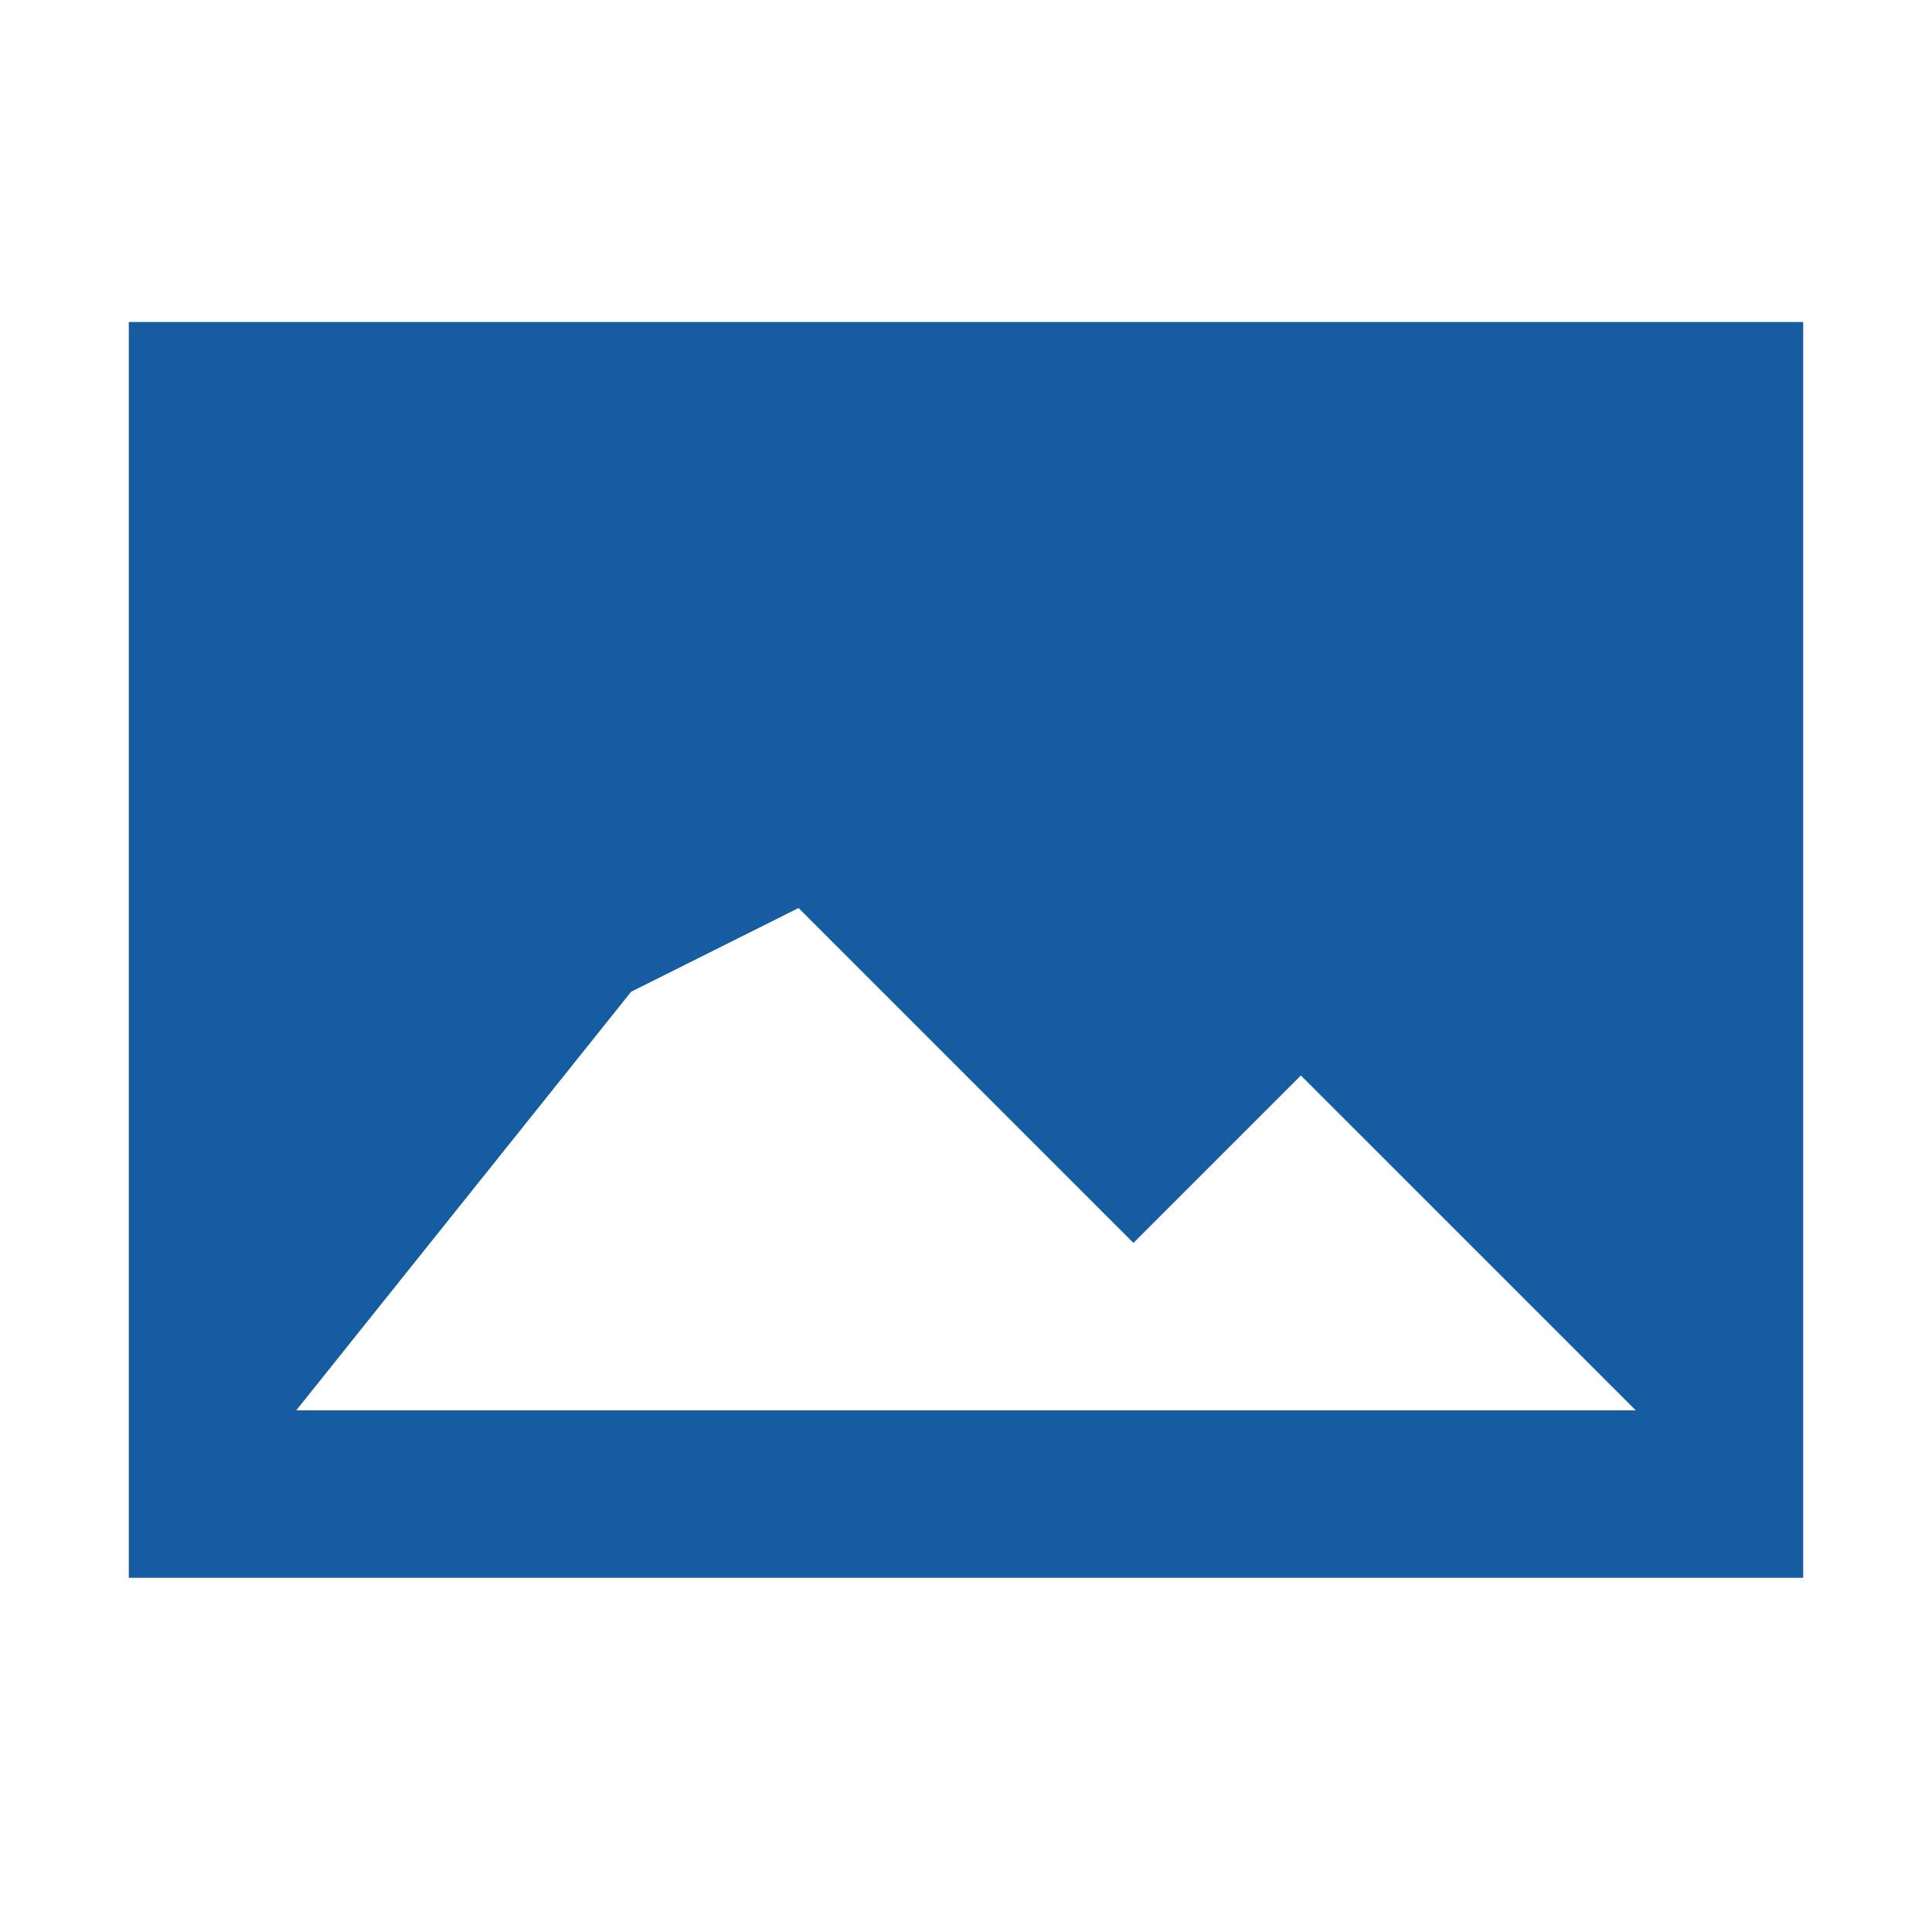
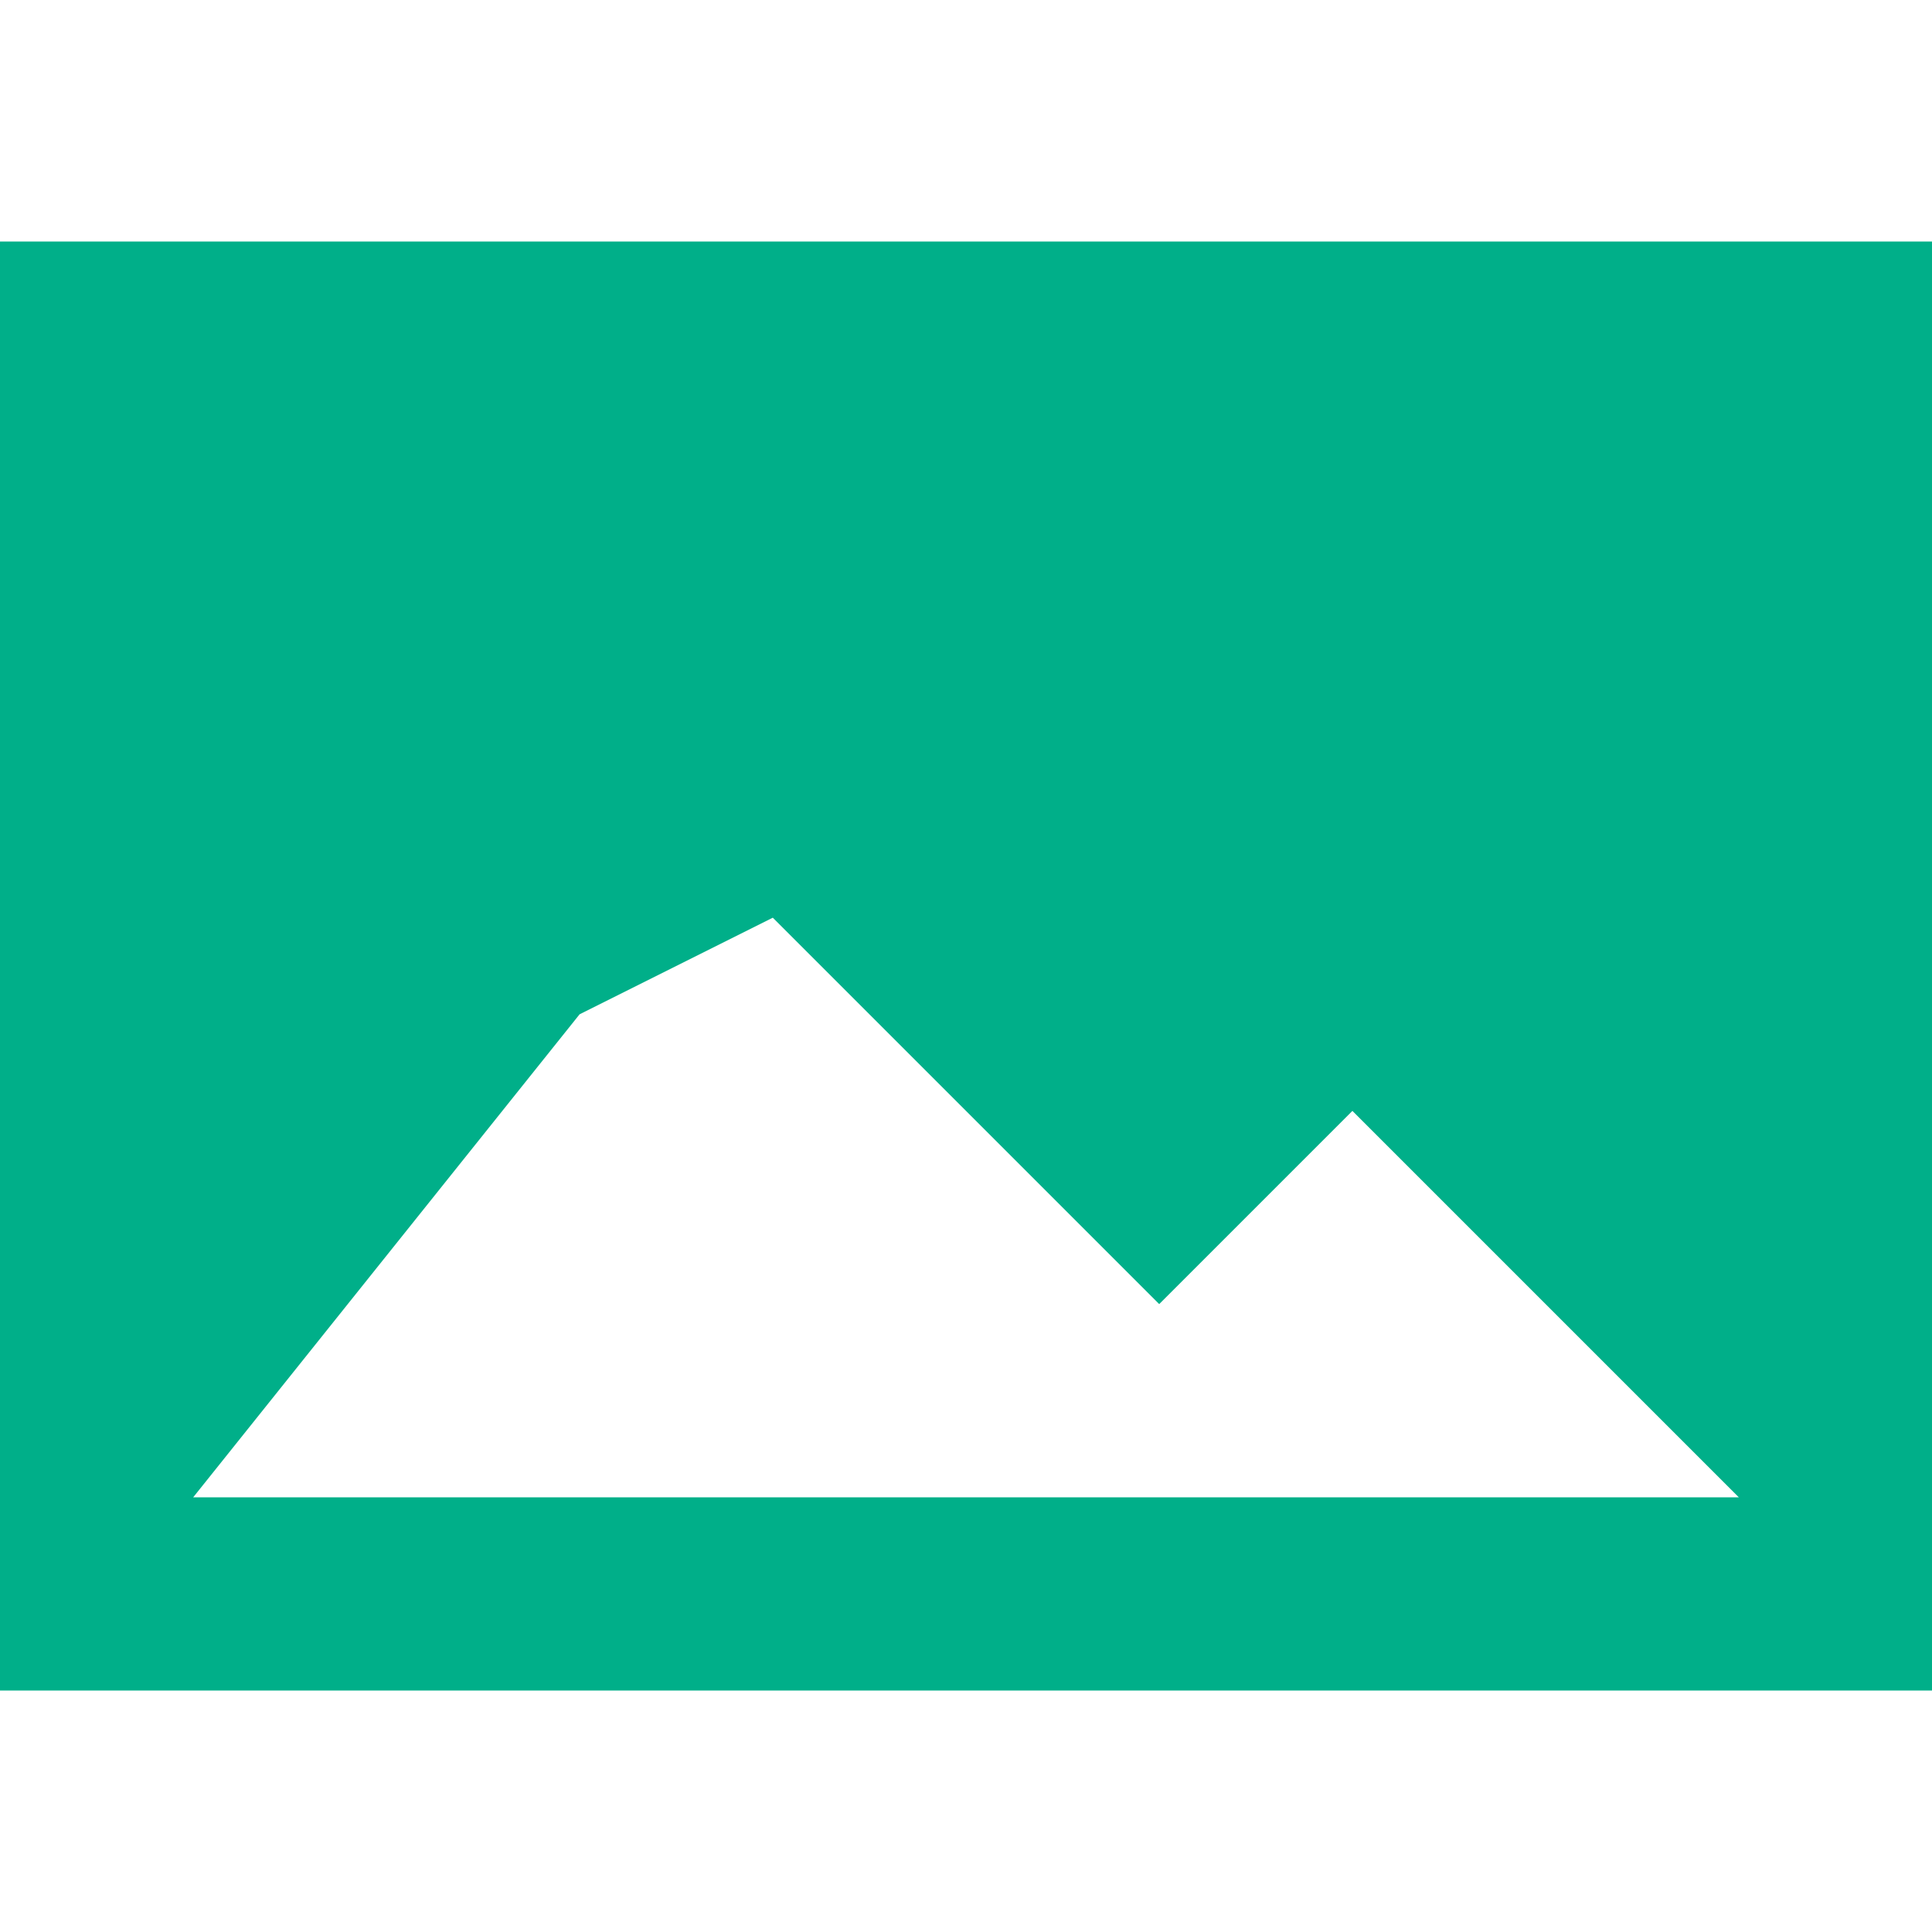
- <svg xmlns="http://www.w3.org/2000/svg" width="30px" height="30px" viewBox="0 0 30 30" version="1.1">
+ <svg xmlns="http://www.w3.org/2000/svg" width="24px" height="24px" viewBox="0 0 24 24" version="1.1">
  <defs />
  <g id="Page-1" stroke="none" stroke-width="1" fill="none" fill-rule="evenodd">
-     <g id="picture" fill="#165CA0">
-       <path d="M25.4,21.9 L20.2,16.7 L17.6,19.3 L12.4,14.1 L9.8,15.4 L4.6,21.9 L25.4,21.9 L25.4,21.9 Z M28,5 L28,24.5 L2,24.5 L2,5 L28,5 L28,5 Z" id="Page-1" />
+     <g id="picture" fill="#00AF89">
+       <path d="M21.6,18.6 L16.8,13.8 L14.4,16.2 L9.6,11.4 L7.2,12.6 L2.4,18.6 L21.6,18.6 L21.6,18.6 Z M24,3 L24,21 L0,21 L0,3 L24,3 L24,3 Z" id="Page-1" />
    </g>
  </g>
</svg>
